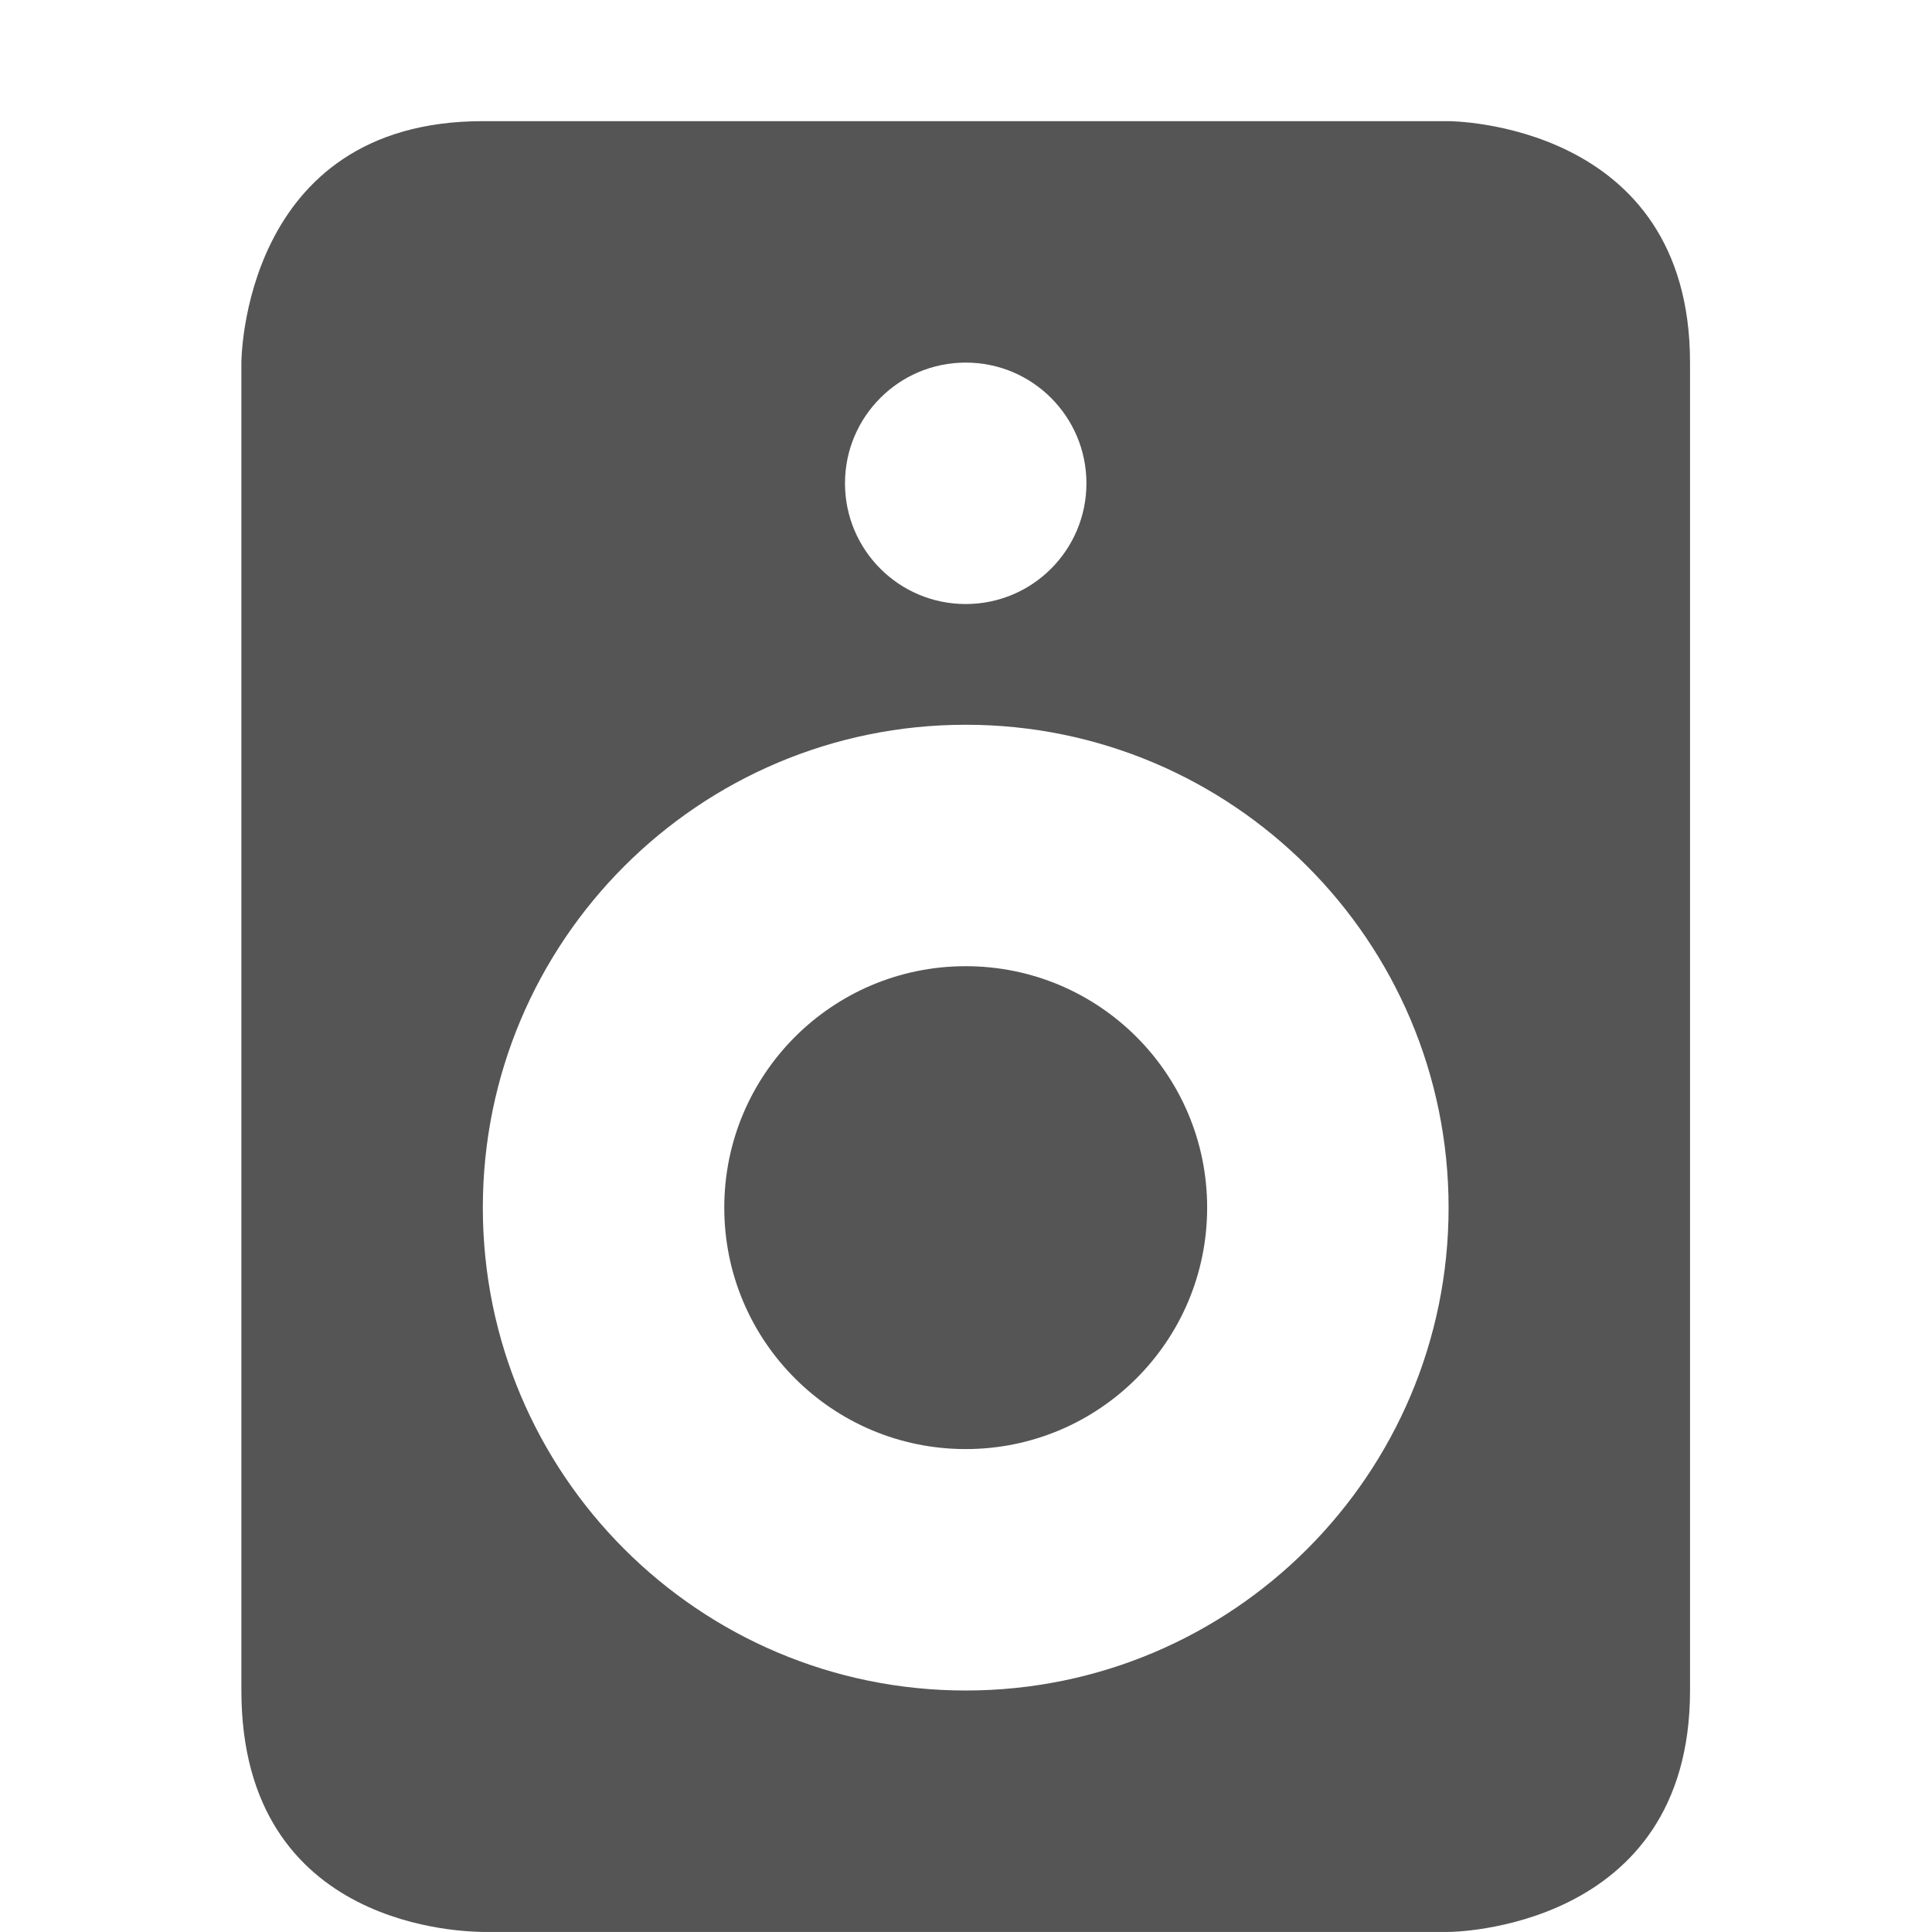
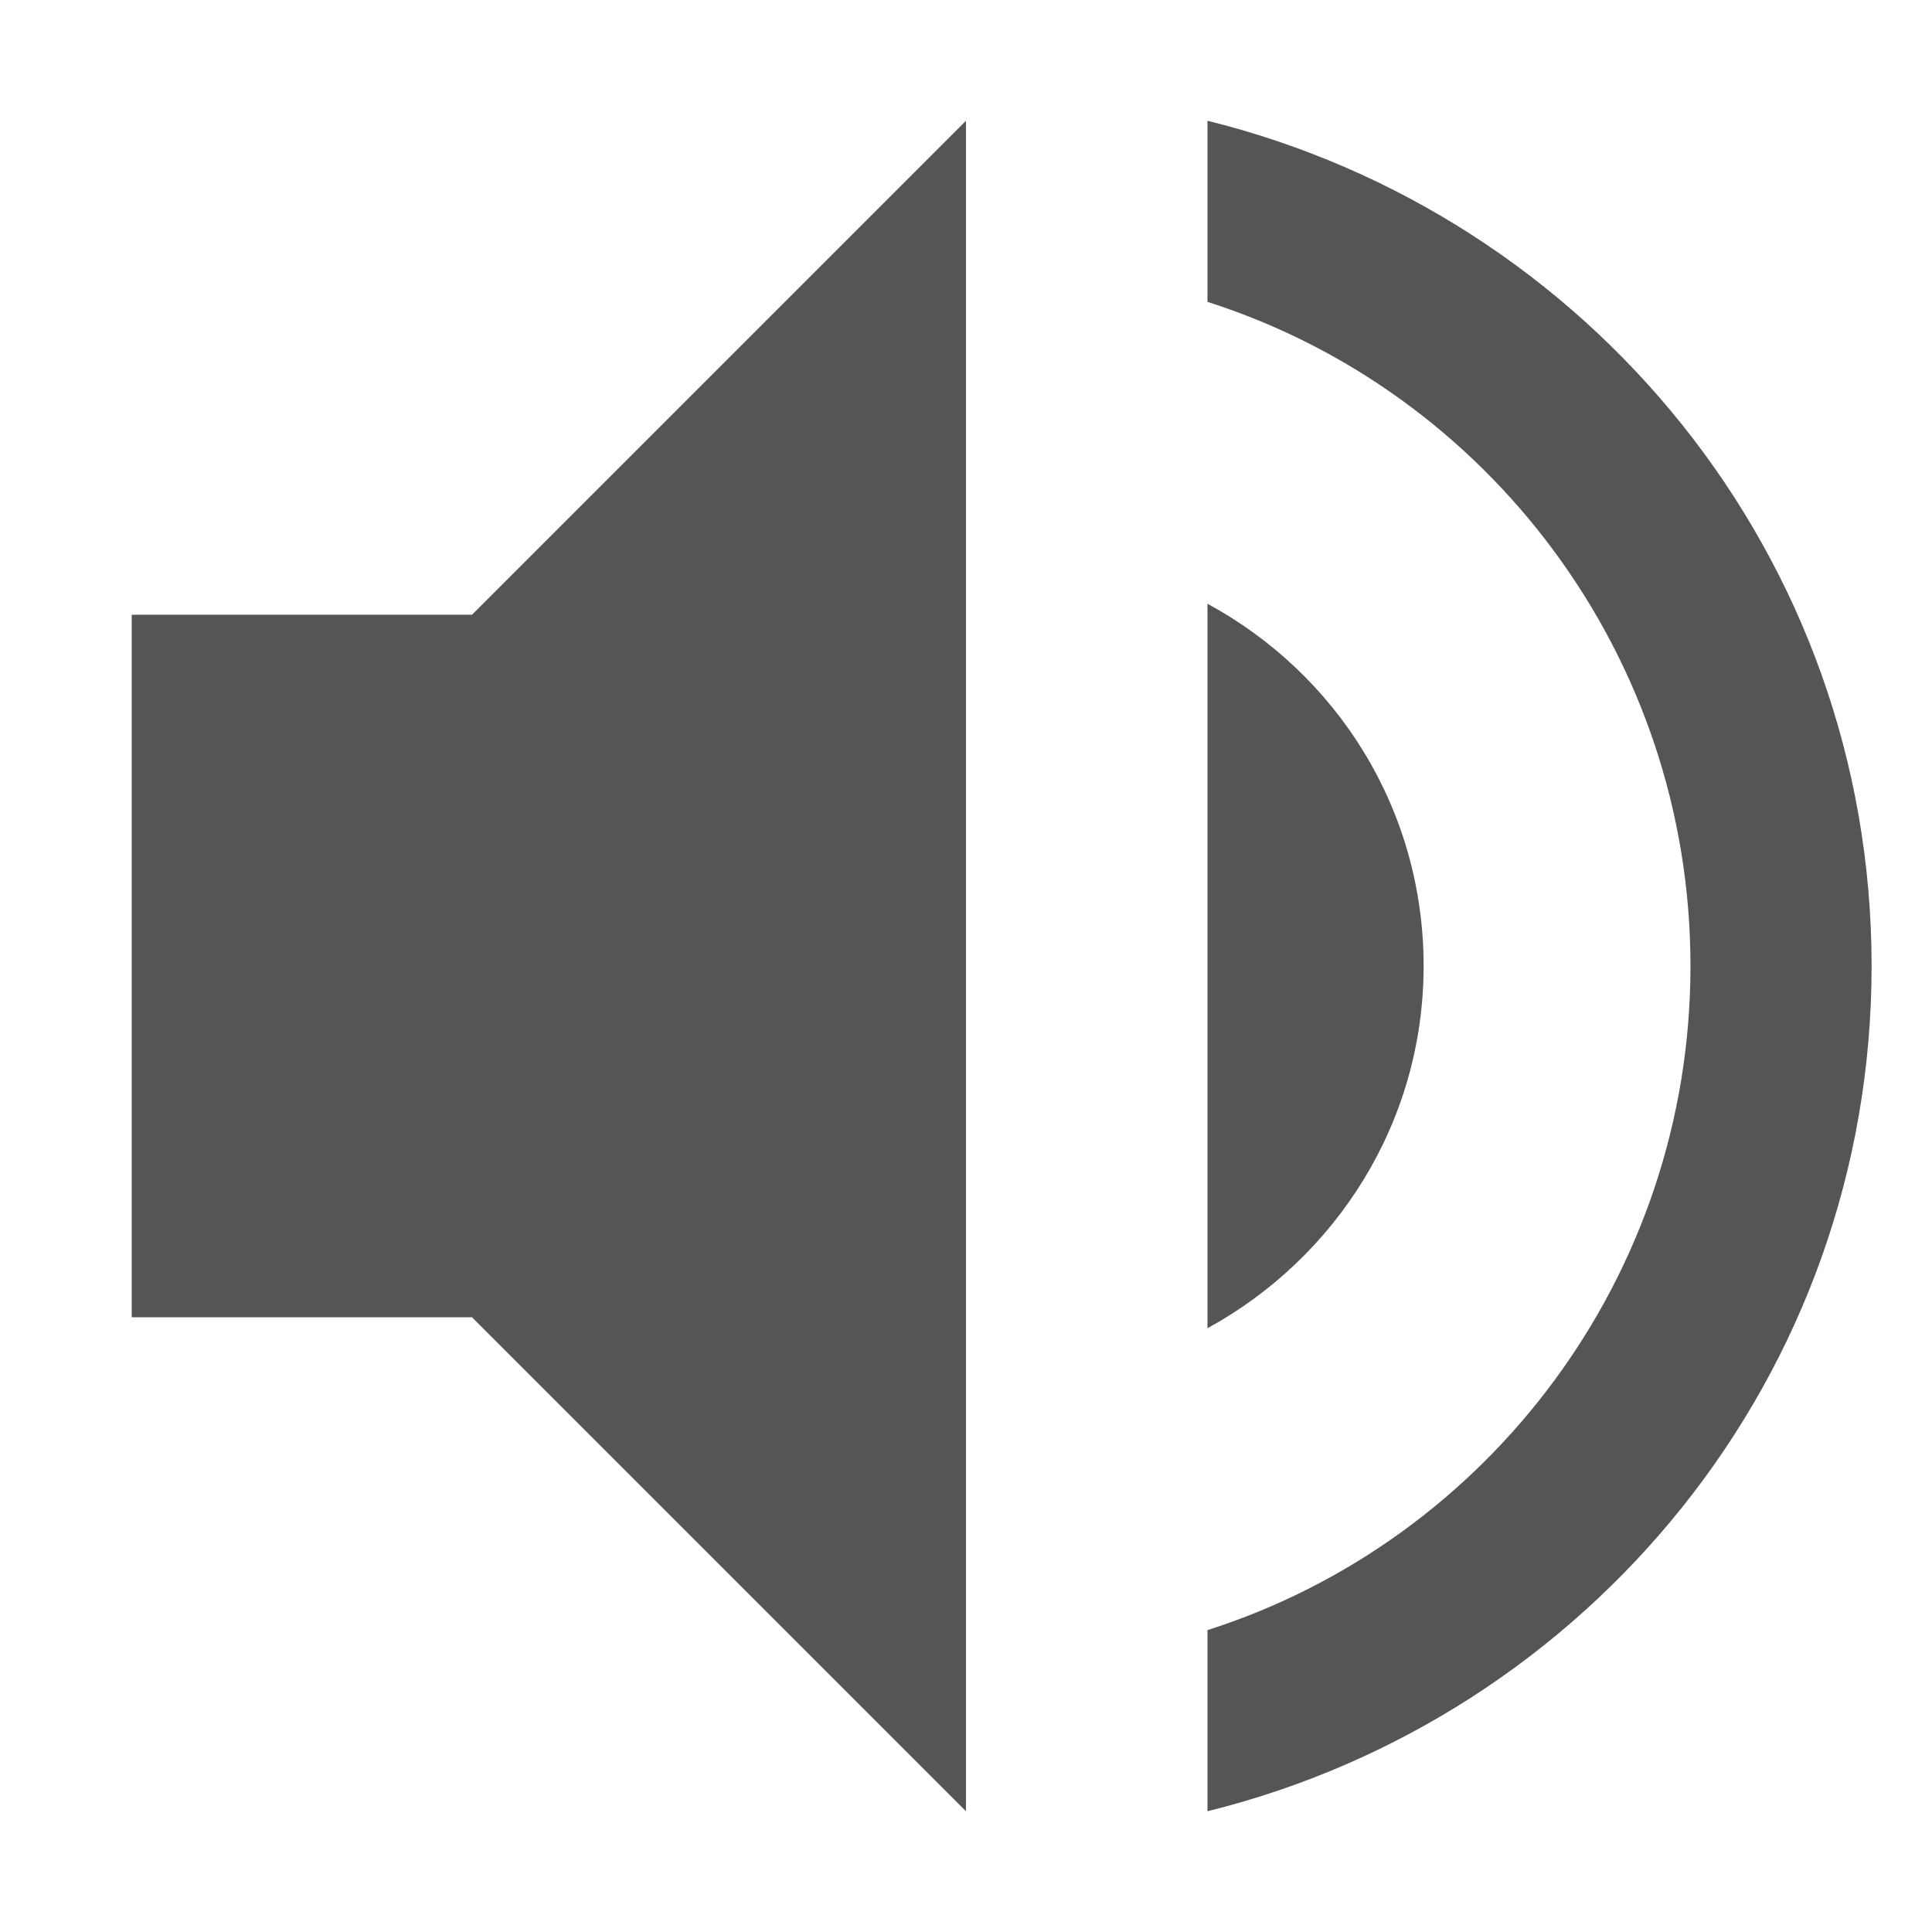
- <svg xmlns="http://www.w3.org/2000/svg" xmlns:ns1="http://www.openswatchbook.org/uri/2009/osb" height="16.004" id="svg7384" style="enable-background:new" version="1.1" width="16">
+ <svg xmlns="http://www.w3.org/2000/svg" xmlns:ns1="http://www.openswatchbook.org/uri/2009/osb" height="16" id="svg7384" style="enable-background:new" version="1.1" width="16">
  <defs id="defs7386">
    <linearGradient id="linearGradient5606" ns1:paint="solid">
      <stop id="stop5608" offset="0" style="stop-color:#000000;stop-opacity:1;" />
    </linearGradient>
    <filter id="filter7554" style="color-interpolation-filters:sRGB">
      <feBlend id="feBlend7556" in2="BackgroundImage" mode="darken" />
    </filter>
  </defs>
-   <g id="layer9" style="display:inline" transform="translate(-445.0004,119.0036)" />
-   <g id="layer10" style="display:inline;filter:url(#filter7554)" transform="translate(-445.0004,119.0036)">
-     <path d="m 449,-118 c -2,0 -2,2 -2,2 l 0,11 c 0,2 1.893,1.996 2,2 l 8,0 c 0,0 2,-0.004 2,-2 l 0,-11 c 0,-2 -2,-2 -2,-2 l -8,0 z m 4,2 c 0.554,0 1,0.449 1,1 0,0.551 -0.446,1 -1,1 -0.554,0 -1,-0.449 -1,-1 0,-0.551 0.446,-1 1,-1 z m 0,3 c 2.209,0 4,1.791 4,4 0,2.209 -1.791,4 -4,4 -2.209,0 -4,-1.791 -4,-4 0,-2.209 1.791,-4 4,-4 z m 0,2 c -1.105,0 -2,0.895 -2,2 0,1.105 0.895,2 2,2 1.105,0 2,-0.895 2,-2 0,-1.105 -0.895,-2 -2,-2 z" id="path10508" style="fill:#555555;fill-opacity:1;stroke:none" />
+   <g id="layer9" style="display:inline" transform="translate(-445.0002,119)" />
+   <g id="layer10" style="display:inline;filter:url(#filter7554)" transform="translate(-445.0002,119)">
+     <path d="m 456.79,-111 c 0,-1.3 -0.72,-2.42 -1.79,-3 l 0,6 c 1.06,-0.58 1.79,-1.7 1.79,-3 z m -10.699,-2.909 0,5.818 2.818,0 L 453,-104 l 0,-14 -4.091,4.091 z M 455,-118 l 0,1.5 c 2.32,0.74 4,2.93 4,5.5 0,2.57 -1.68,4.76 -4,5.5 l 0,1.5 c 3.15,-0.78 5.5,-3.6 5.5,-7 0,-3.4 -2.35,-6.22 -5.5,-7 z" id="path5075-2" style="fill:#555555;fill-opacity:1;stroke:none" />
  </g>
-   <g id="layer1" style="display:inline" transform="translate(-204.0002,-497.9964)" />
-   <g id="layer14" style="display:inline" transform="translate(-445.0004,119.0036)" />
-   <g id="layer15" style="display:inline" transform="translate(-445.0004,119.0036)" />
-   <g id="g71291" style="display:inline" transform="translate(-445.0004,119.0036)" />
-   <g id="layer2" style="display:inline" transform="translate(-204.0002,-347.9964)" />
-   <g id="g6058" style="display:inline" transform="translate(-204.0002,-347.9964)" />
-   <g id="layer12" style="display:inline" transform="translate(-445.0004,119.0036)" />
+   <g id="layer1" style="display:inline" transform="translate(-204,-498)" />
+   <g id="layer14" style="display:inline" transform="translate(-445.0002,119)" />
+   <g id="layer15" style="display:inline" transform="translate(-445.0002,119)" />
+   <g id="g71291" style="display:inline" transform="translate(-445.0002,119)" />
+   <g id="layer2" style="display:inline" transform="translate(-204,-348)" />
+   <g id="g6058" style="display:inline" transform="translate(-204,-348)" />
+   <g id="layer12" style="display:inline" transform="translate(-445.0002,119)" />
</svg>
